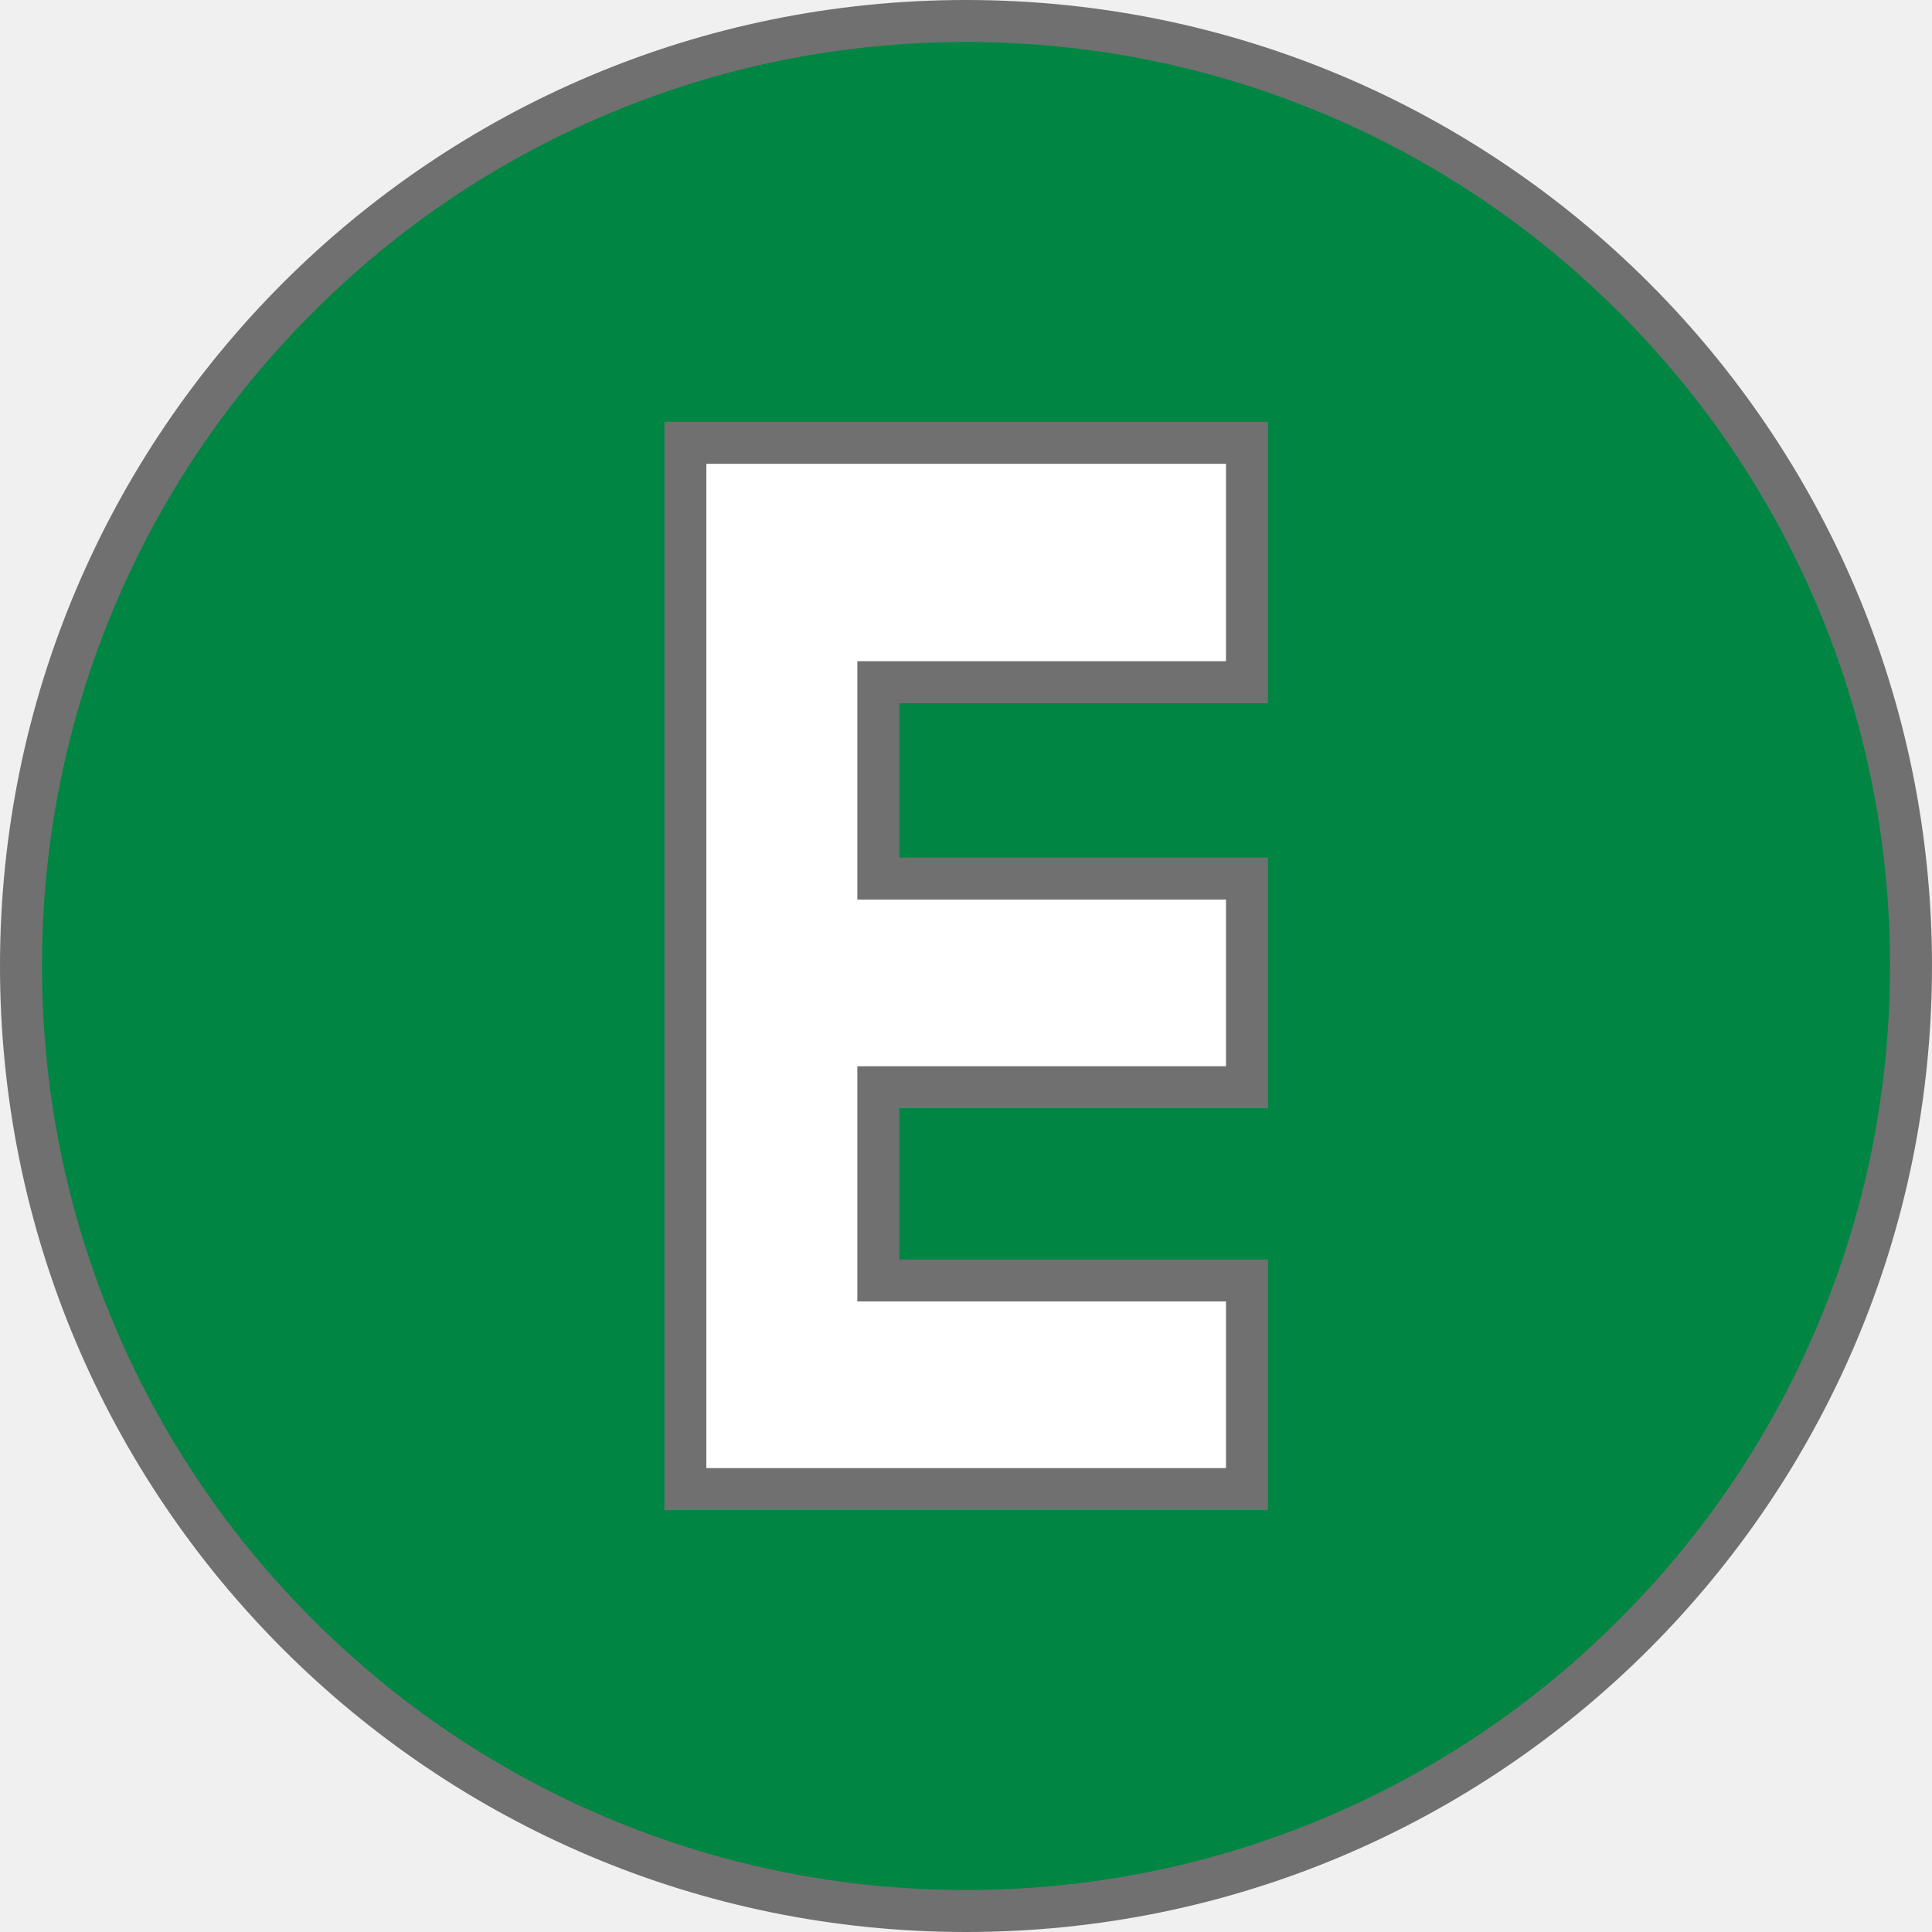
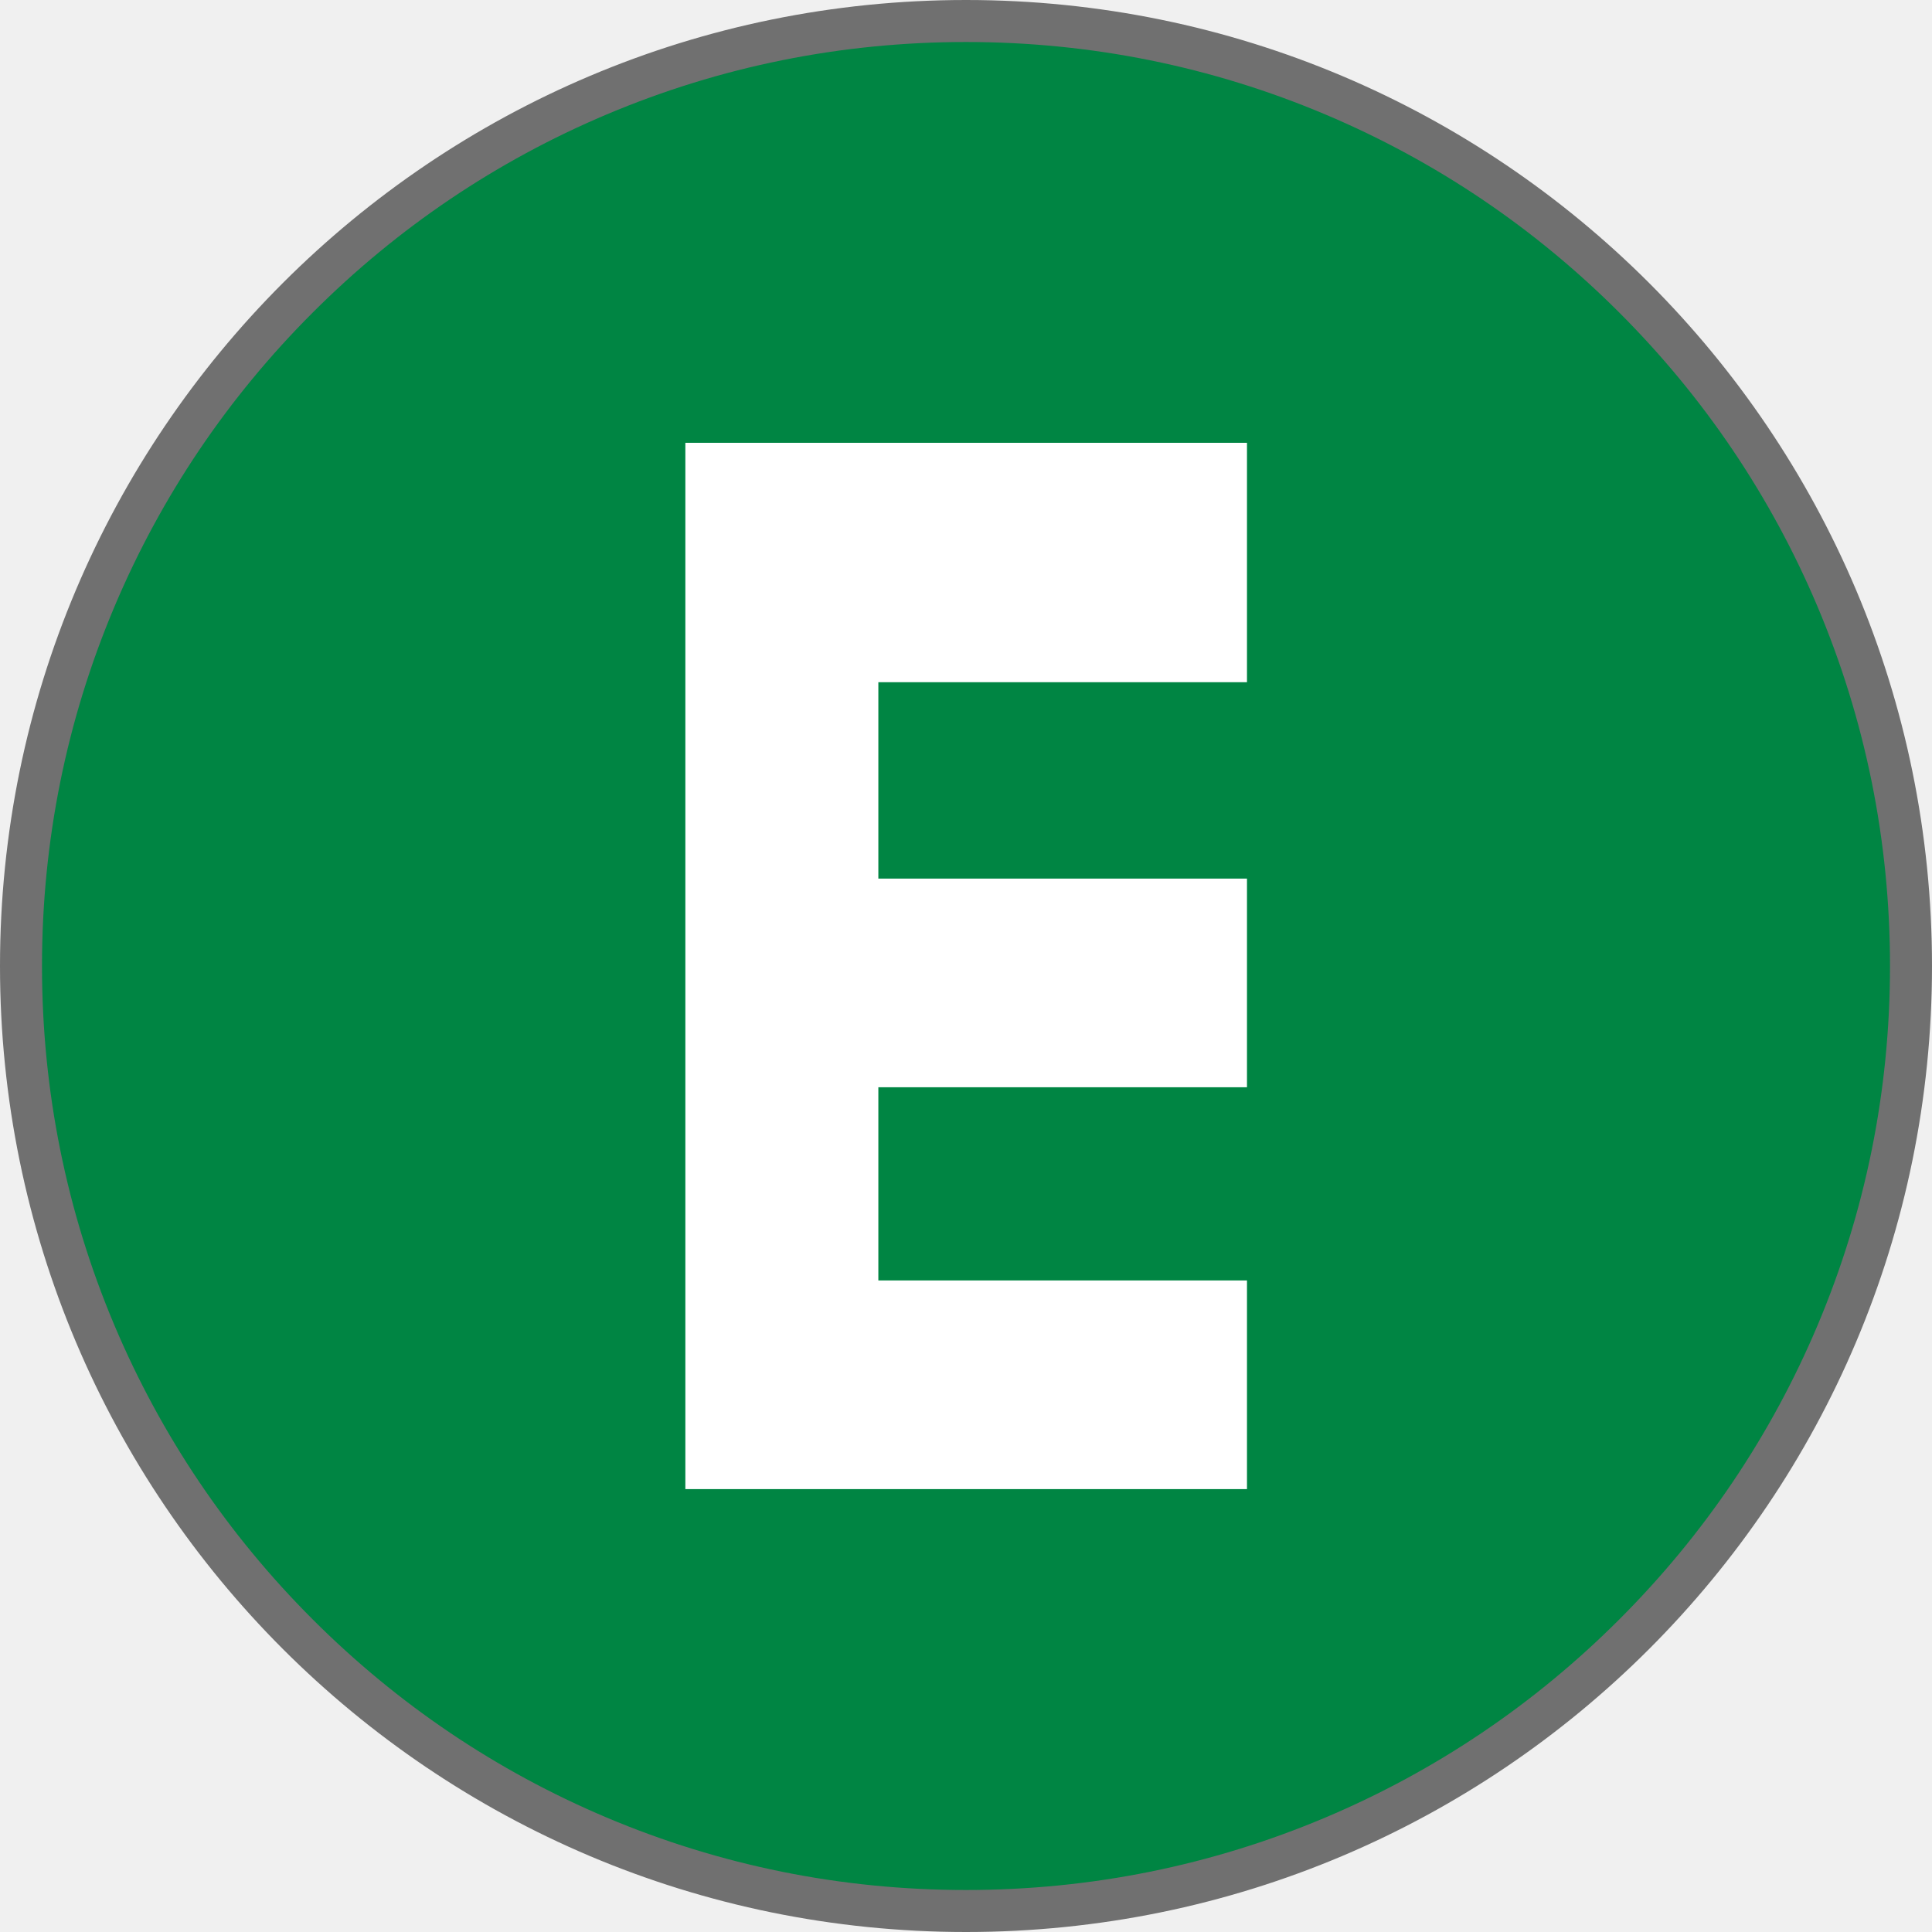
<svg xmlns="http://www.w3.org/2000/svg" width="46" height="46" viewBox="0 0 46 46">
  <g id="Group_268" data-name="Group 268" transform="translate(-12543 -1058)">
    <g id="Path_281" data-name="Path 281" transform="translate(12543 1058)" fill="#008543">
      <path d="M 23 45.5 C 19.962 45.5 17.016 44.905 14.242 43.732 C 11.563 42.599 9.157 40.976 7.09 38.91 C 5.024 36.843 3.401 34.437 2.268 31.758 C 1.095 28.984 0.5 26.038 0.5 23 C 0.5 19.962 1.095 17.016 2.268 14.242 C 3.401 11.563 5.024 9.157 7.09 7.09 C 9.157 5.024 11.563 3.401 14.242 2.268 C 17.016 1.095 19.962 0.5 23 0.5 C 26.038 0.5 28.984 1.095 31.758 2.268 C 34.437 3.401 36.843 5.024 38.91 7.09 C 40.976 9.157 42.599 11.563 43.732 14.242 C 44.905 17.016 45.5 19.962 45.5 23 C 45.5 26.038 44.905 28.984 43.732 31.758 C 42.599 34.437 40.976 36.843 38.91 38.91 C 36.843 40.976 34.437 42.599 31.758 43.732 C 28.984 44.905 26.038 45.5 23 45.5 Z" stroke="none" />
      <path d="M 23 1 C 20.03 1 17.149 1.582 14.437 2.728 C 11.817 3.836 9.464 5.423 7.444 7.444 C 5.423 9.464 3.836 11.817 2.728 14.437 C 1.582 17.149 1 20.03 1 23 C 1 25.97 1.582 28.851 2.728 31.563 C 3.836 34.183 5.423 36.536 7.444 38.556 C 9.464 40.577 11.817 42.164 14.437 43.272 C 17.149 44.418 20.03 45 23 45 C 25.97 45 28.851 44.418 31.563 43.272 C 34.183 42.164 36.536 40.577 38.556 38.556 C 40.577 36.536 42.164 34.183 43.272 31.563 C 44.418 28.851 45 25.97 45 23 C 45 20.03 44.418 17.149 43.272 14.437 C 42.164 11.817 40.577 9.464 38.556 7.444 C 36.536 5.423 34.183 3.836 31.563 2.728 C 28.851 1.582 25.97 1 23 1 M 23 0 C 35.703 0 46 10.297 46 23 C 46 35.703 35.703 46 23 46 C 10.297 46 0 35.703 0 23 C 0 10.297 10.297 0 23 0 Z" stroke="none" fill="#707070" />
    </g>
-     <path id="Path_269" data-name="Path 269" d="M12576.8,1068.573h-8.777v4.676h8.777v4.968h-8.777v4.6h8.777v4.968h-13.372v-24.912h13.372Z" transform="translate(-4.11 5.67)" fill="#fff" stroke="#707070" stroke-width="1" />
+     <path id="Path_269" data-name="Path 269" d="M12576.8,1068.573h-8.777v4.676h8.777v4.968h-8.777v4.6h8.777v4.968h-13.372v-24.912h13.372Z" transform="translate(-4.11 5.67)" fill="#fff" stroke-width="1" />
  </g>
</svg>
